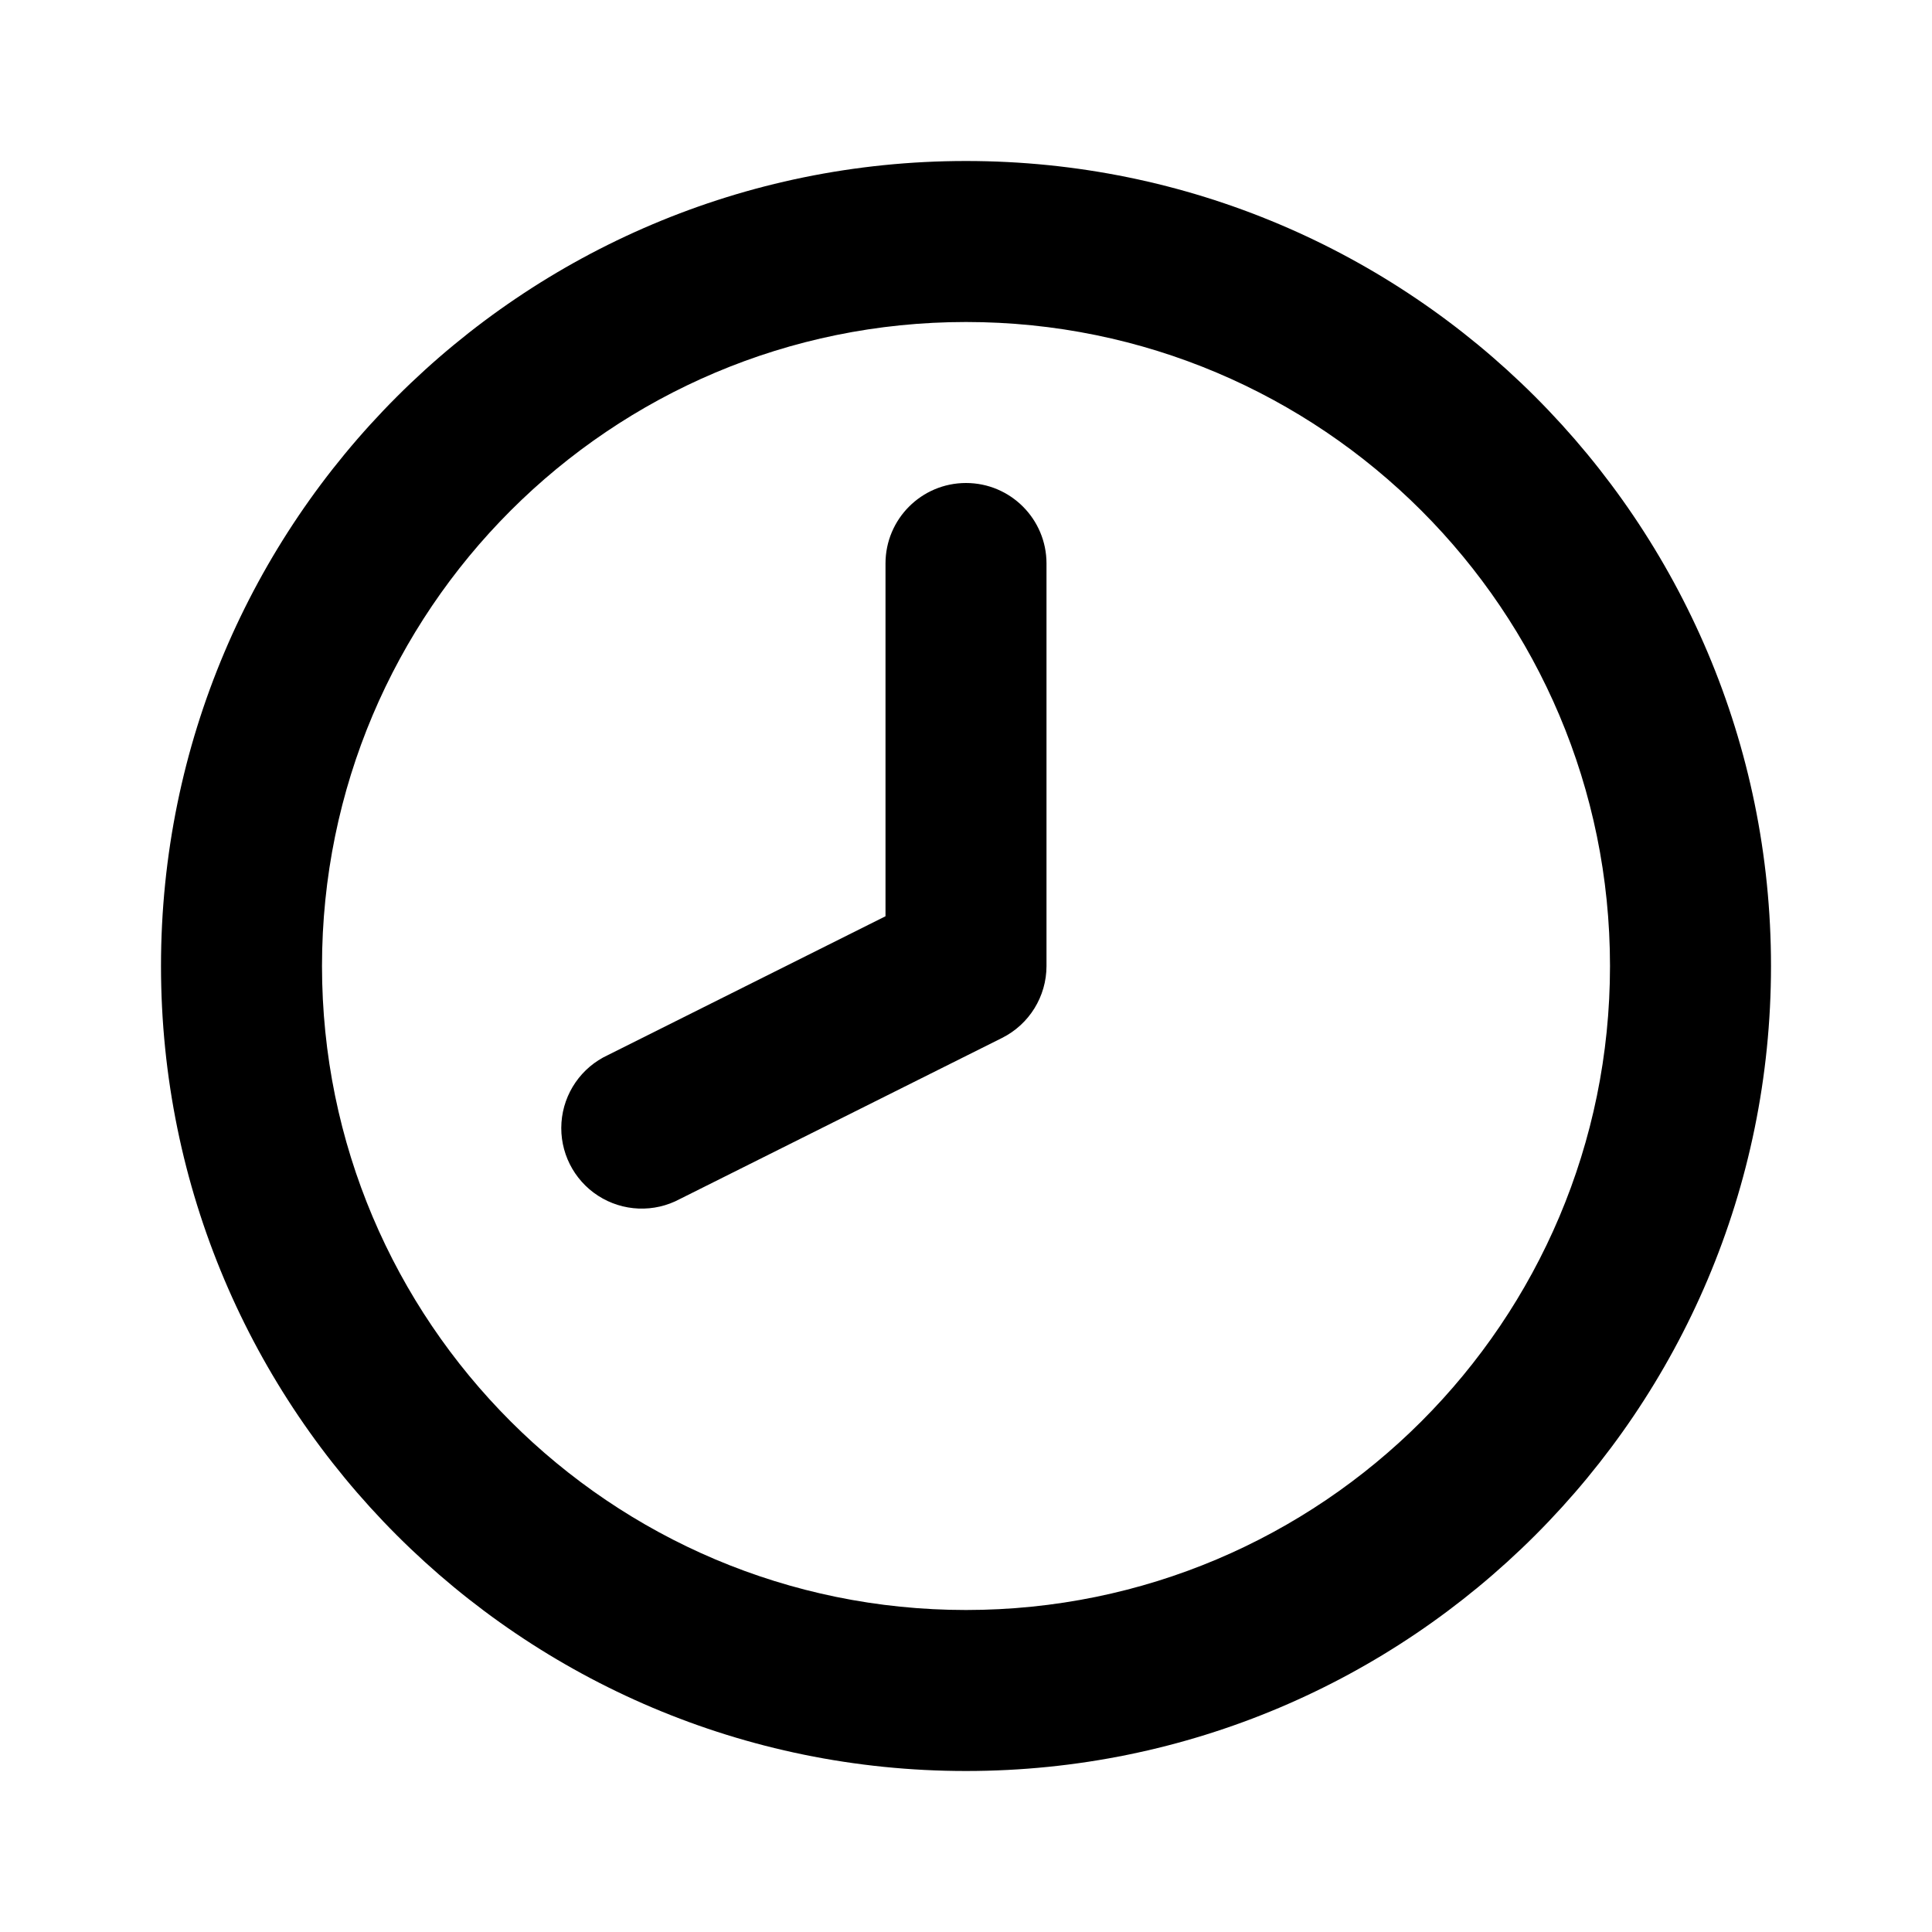
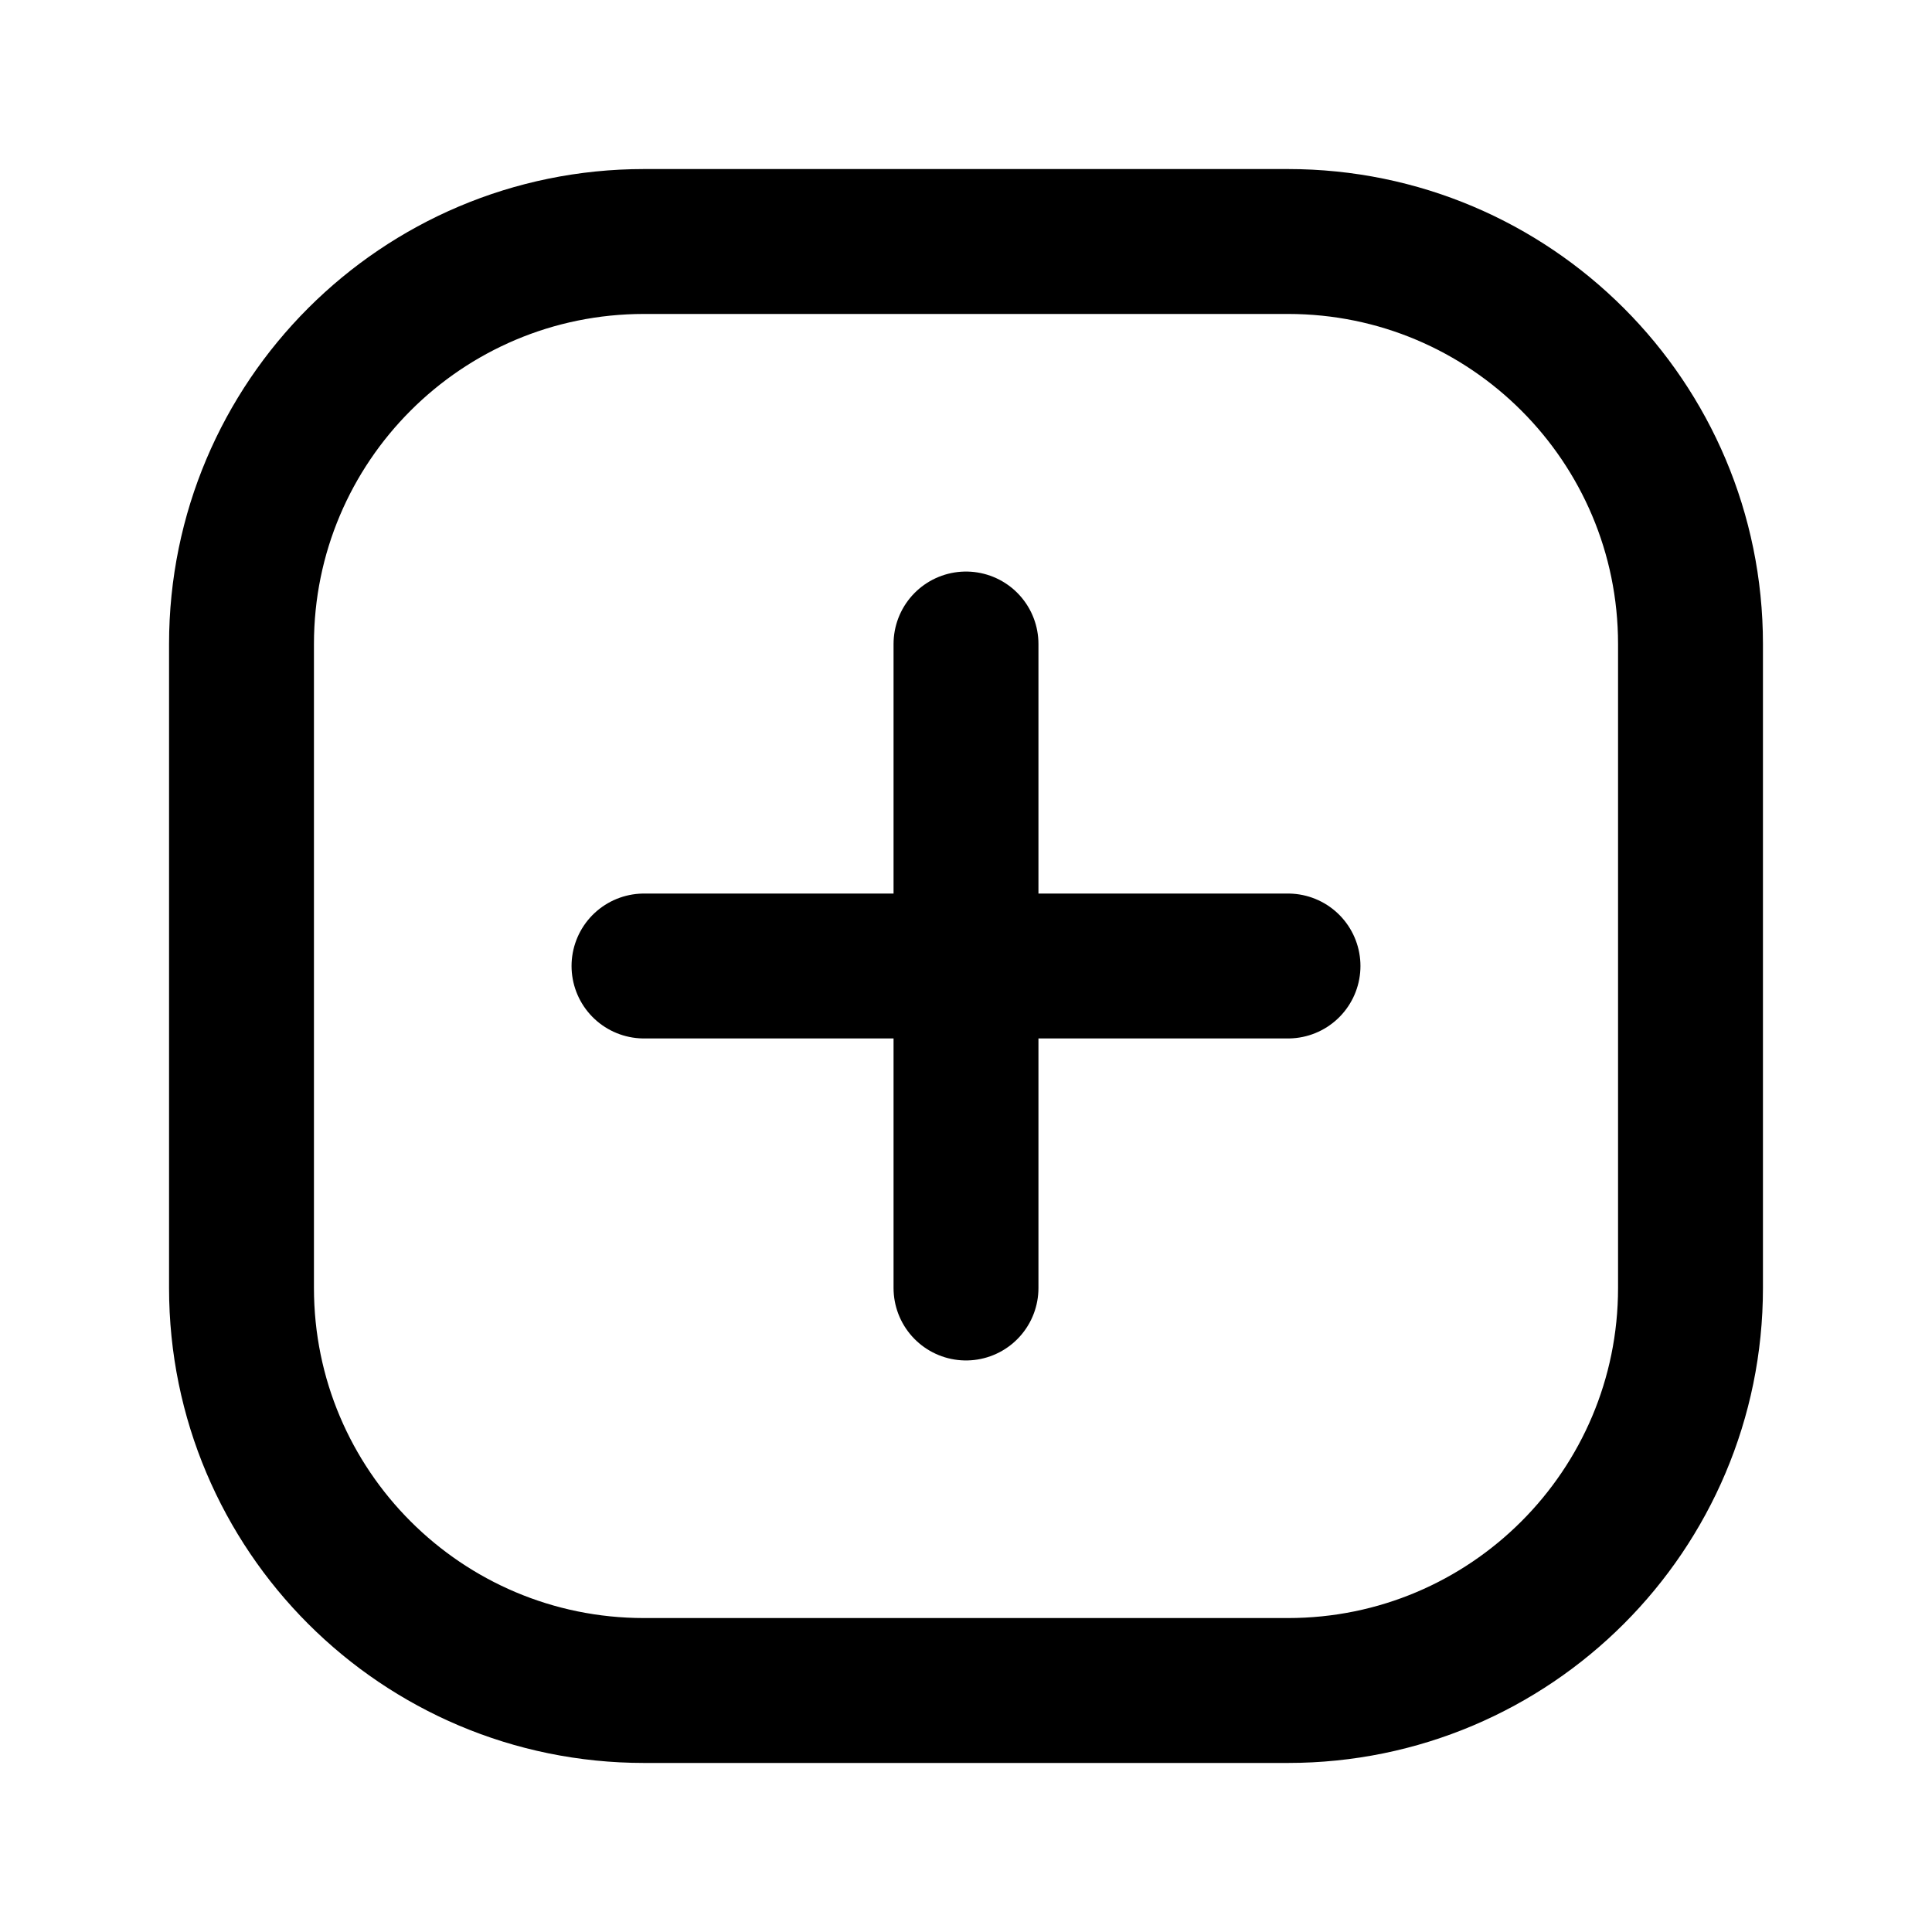
- <svg xmlns="http://www.w3.org/2000/svg" _ngcontent-ng-c3229594917="" data-test="icon" class="svg ng-star-inserted">
-   <defs>
-     <symbol _ngcontent-ng-c3702712826="" id="cu3-icon-clock" viewBox="0 0 24 24" fill="currentColor" style="color: inherit;">
-       <path _ngcontent-ng-c3702712826="" fill-rule="evenodd" d="M12 4a8 8 0 1 0 0 16 8 8 0 0 0 0-16ZM2 12C2 6.477 6.477 2 12 2s10 4.477 10 10-4.477 10-10 10S2 17.523 2 12Zm10-6a1 1 0 0 1 1 1v5a1 1 0 0 1-.553.894l-4 2a1 1 0 1 1-.894-1.788L11 11.382V7a1 1 0 0 1 1-1Z" clip-rule="evenodd" style="color: inherit;" />
-     </symbol>
-   </defs>
-   <use _ngcontent-ng-c3229594917="" href="#cu3-icon-clock" />
+ <svg xmlns="http://www.w3.org/2000/svg" width="24" height="24" viewBox="0 0 24 24" fill="none">
+   <rect x="3" y="3" width="18" height="18" rx="5" stroke="currentColor" stroke-width="1.8" />
+   <path d="M8 12h8M12 8v8" stroke="currentColor" stroke-width="1.8" stroke-linecap="round" />
</svg>
